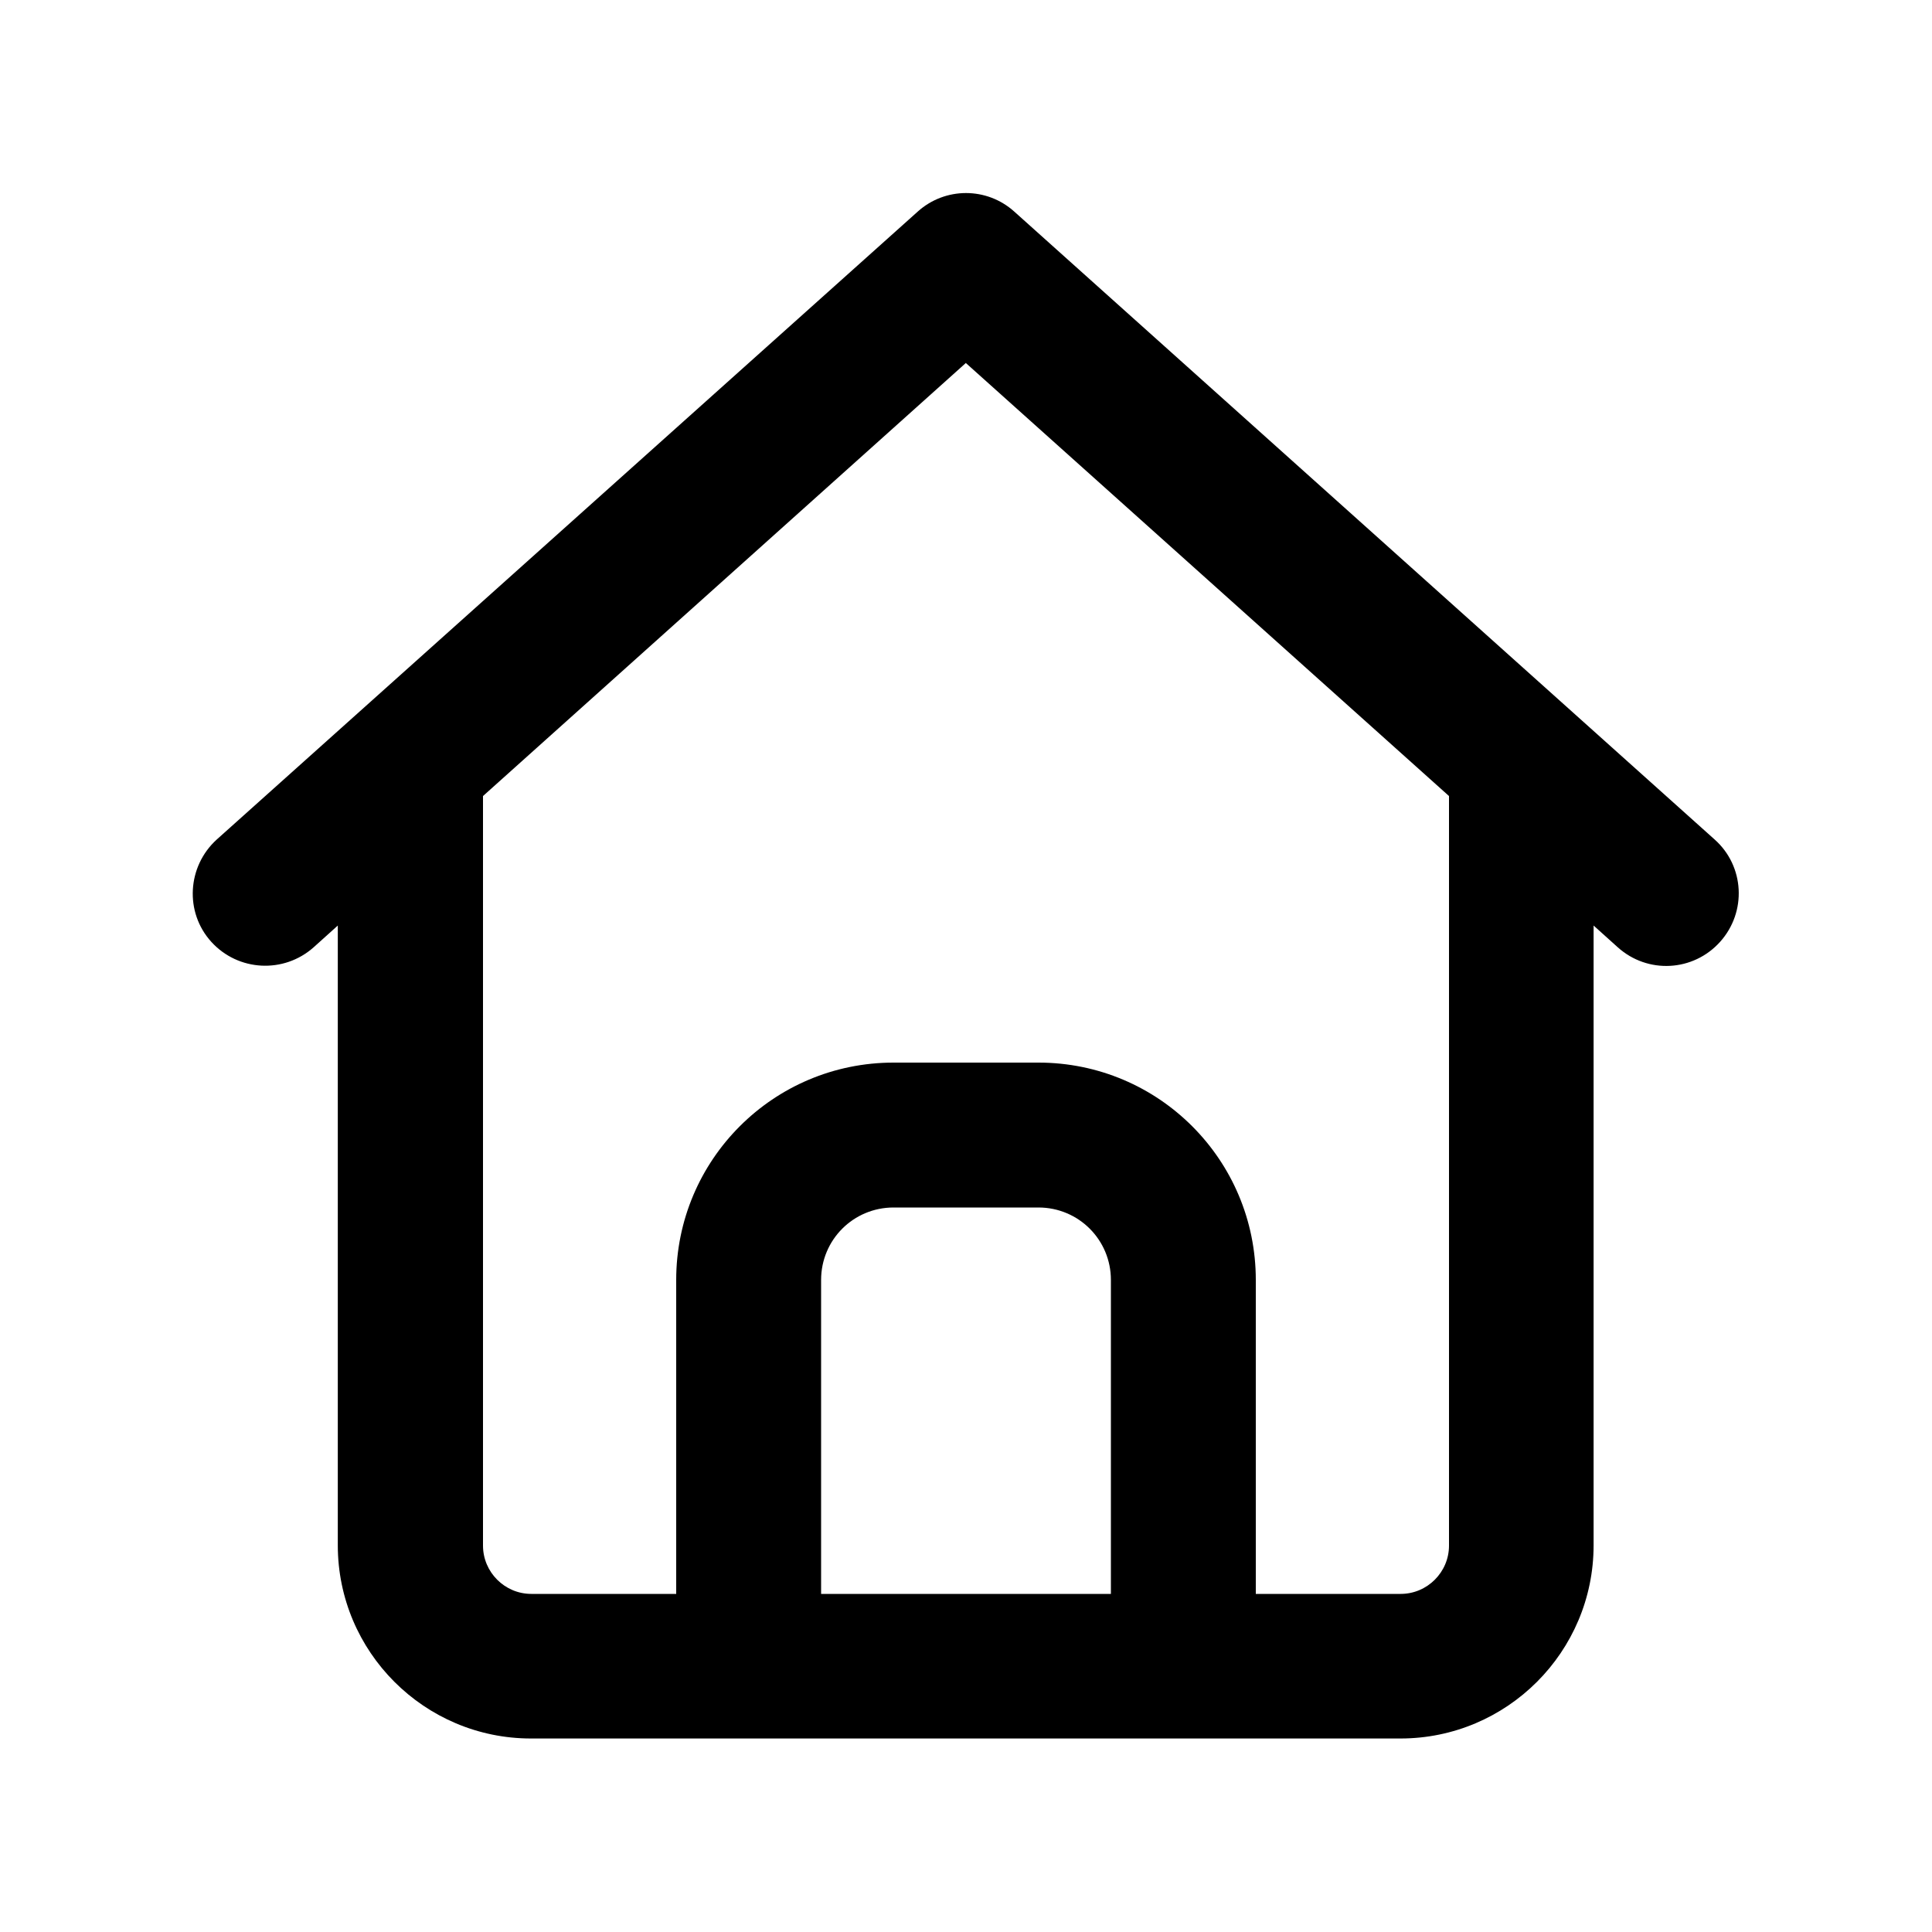
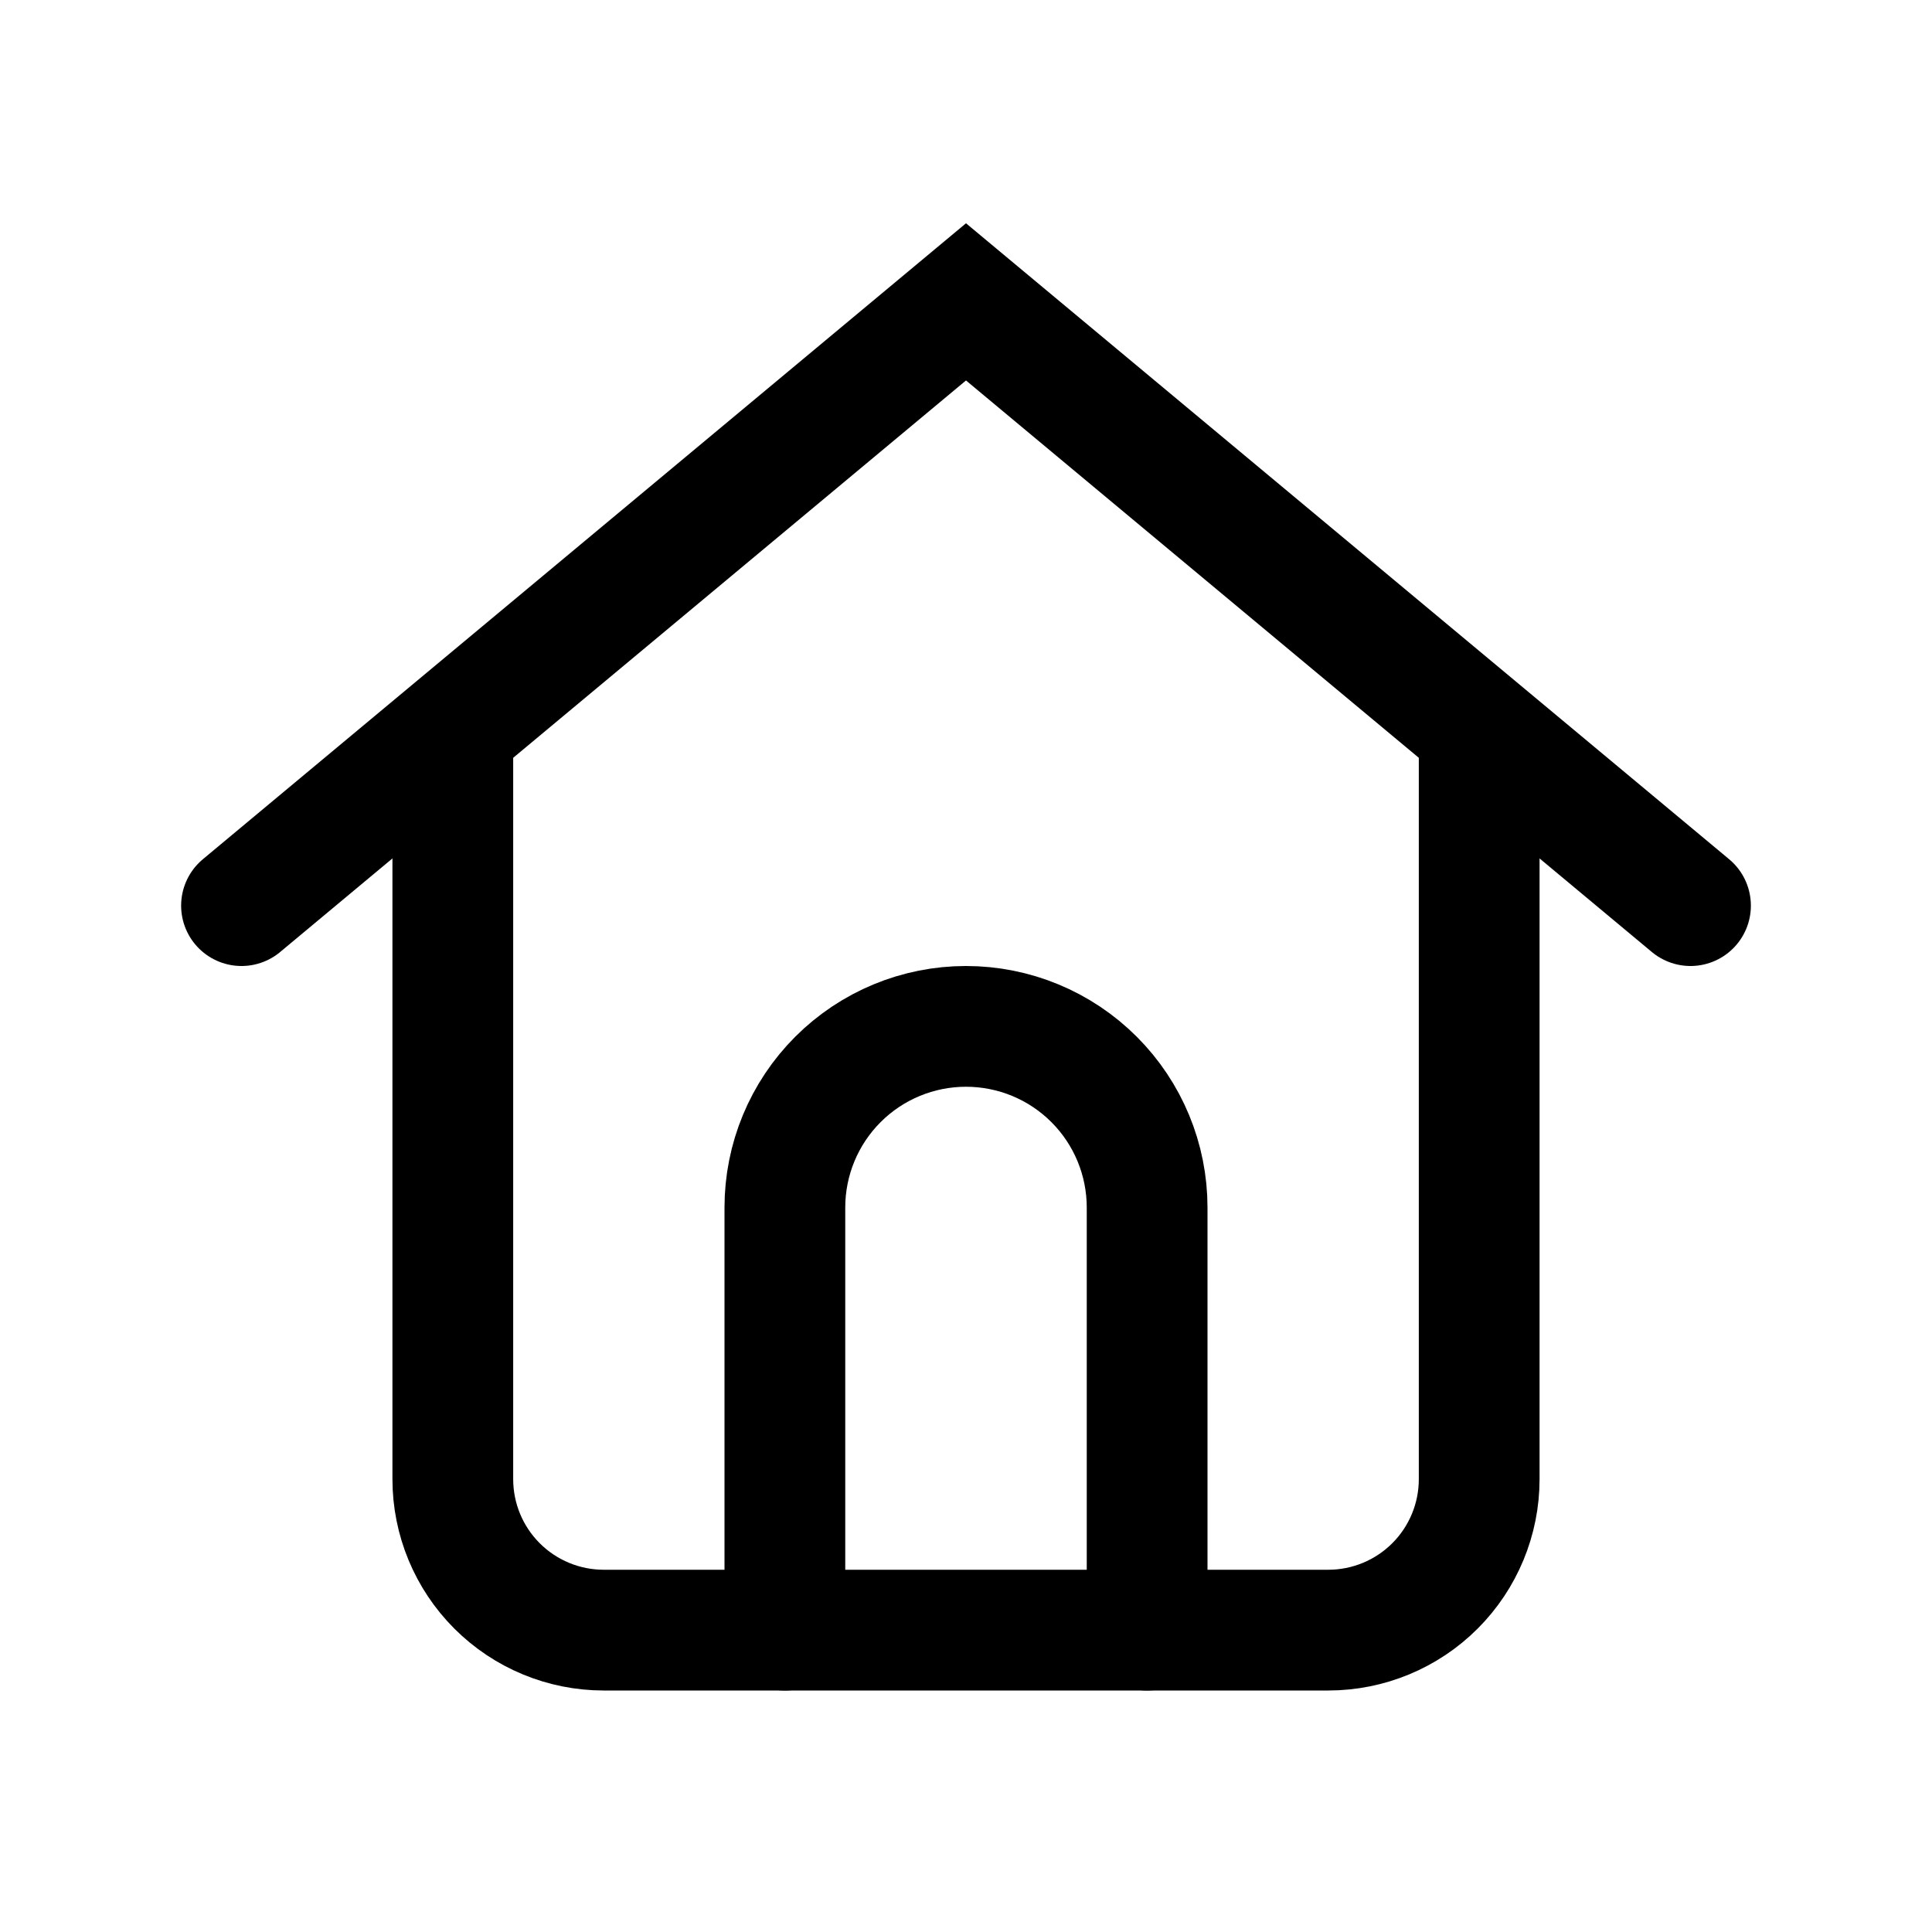
<svg xmlns="http://www.w3.org/2000/svg" viewBox="0 0 640 640" id="home-regular">
-   <g fill="currentColor">
-     <path d="M304 70.1C313.1 61.9 326.9 61.9 336 70.1L568 278.1C577.9 286.9 578.7 302.1 569.8 312C560.9 321.9 545.8 322.7 535.9 313.8L527.9 306.6L527.9 511.9C527.9 547.2 499.2 575.9 463.9 575.9L175.9 575.9C140.6 575.9 111.9 547.2 111.9 511.9L111.9 306.6L103.9 313.8C94 322.6 78.9 321.8 70 312C61.1 302.2 62 287 71.8 278.1L304 70.1zM320 120.2L160 263.7L160 512C160 520.8 167.2 528 176 528L224 528L224 424C224 384.2 256.2 352 296 352L344 352C383.8 352 416 384.2 416 424L416 528L464 528C472.8 528 480 520.8 480 512L480 263.7L320 120.3zM272 528L368 528L368 424C368 410.7 357.3 400 344 400L296 400C282.7 400 272 410.7 272 424L272 528z" />
+   <g stroke="currentColor" fill="none" stroke-width="40" stroke-linecap="round">
+     <path d="M80 300L320 100L560 300" />
+     <path d="M150 242V490C150 503.261 155.268 515.979 164.645 525.355C174.021 534.732 186.739 540 200 540H440C453.261 540 465.979 534.732 475.355 525.355C484.732 515.979 490 503.261 490 490V242" />
+     <path d="M260 540V400C260 384.087 266.321 368.826 277.574 357.574C288.826 346.321 304.087 340 320 340C335.913 340 351.174 346.321 362.426 357.574C373.679 368.826 380 384.087 380 400V540" />
  </g>
</svg>
